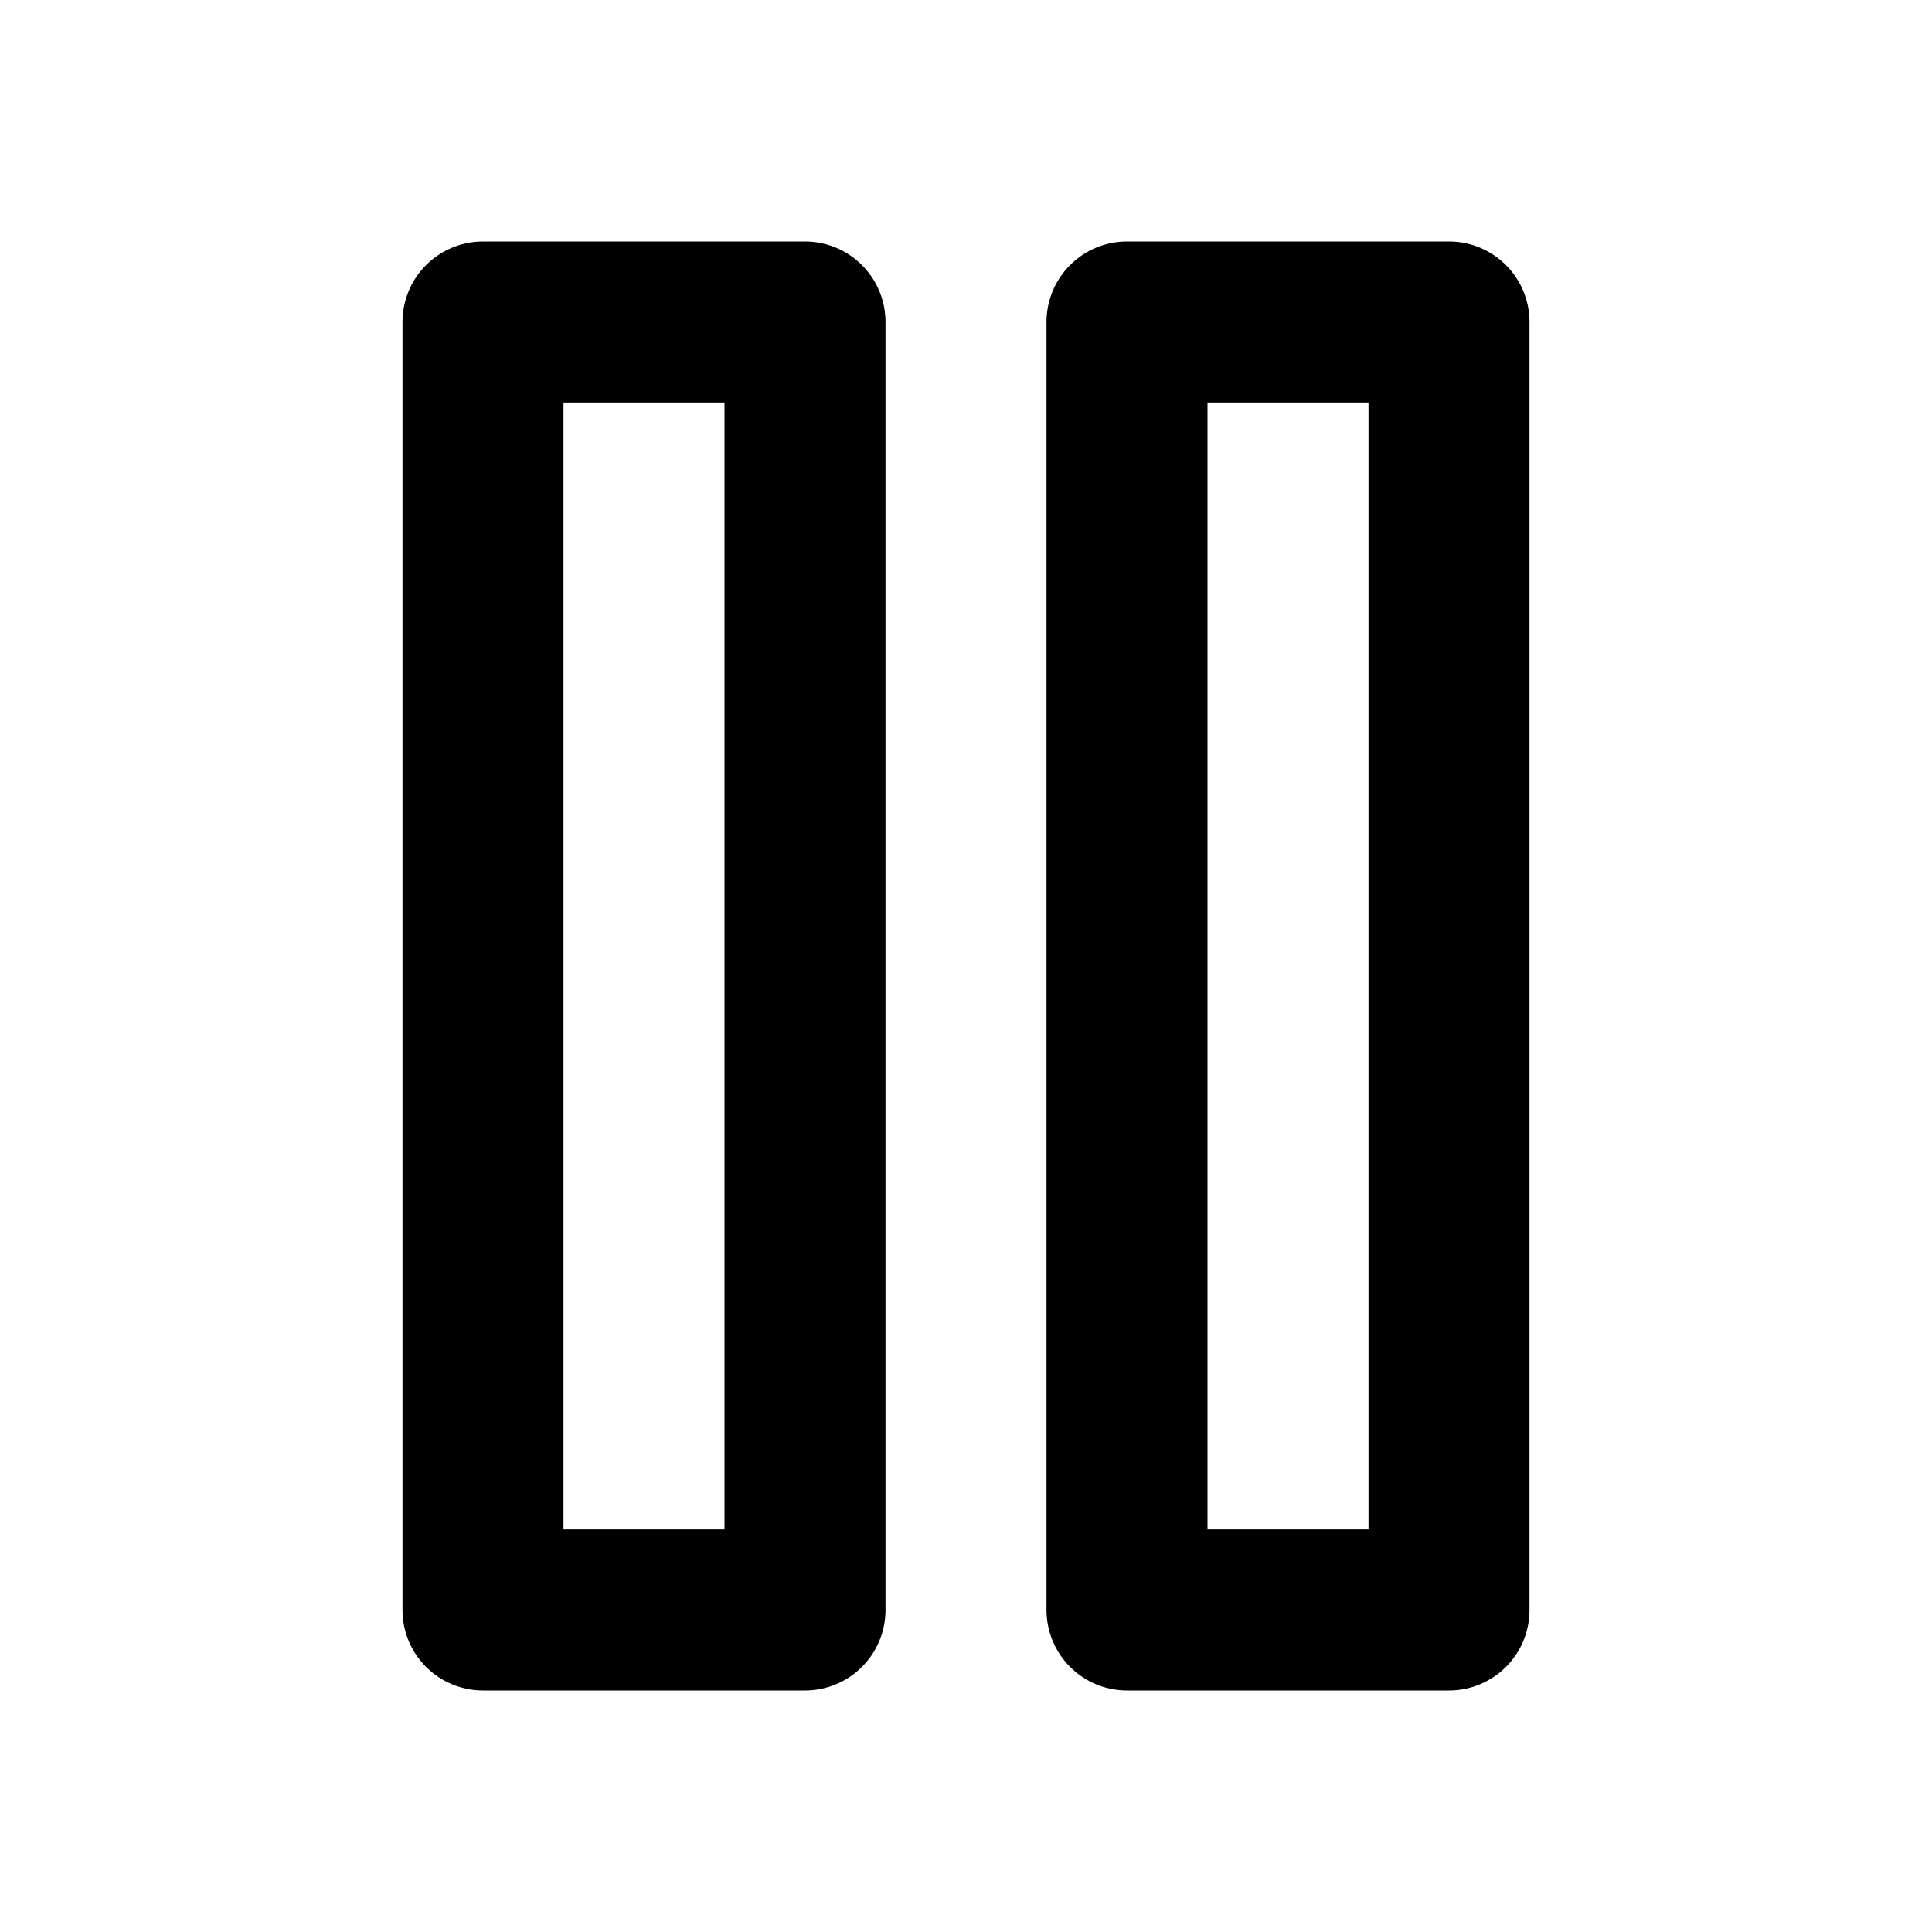
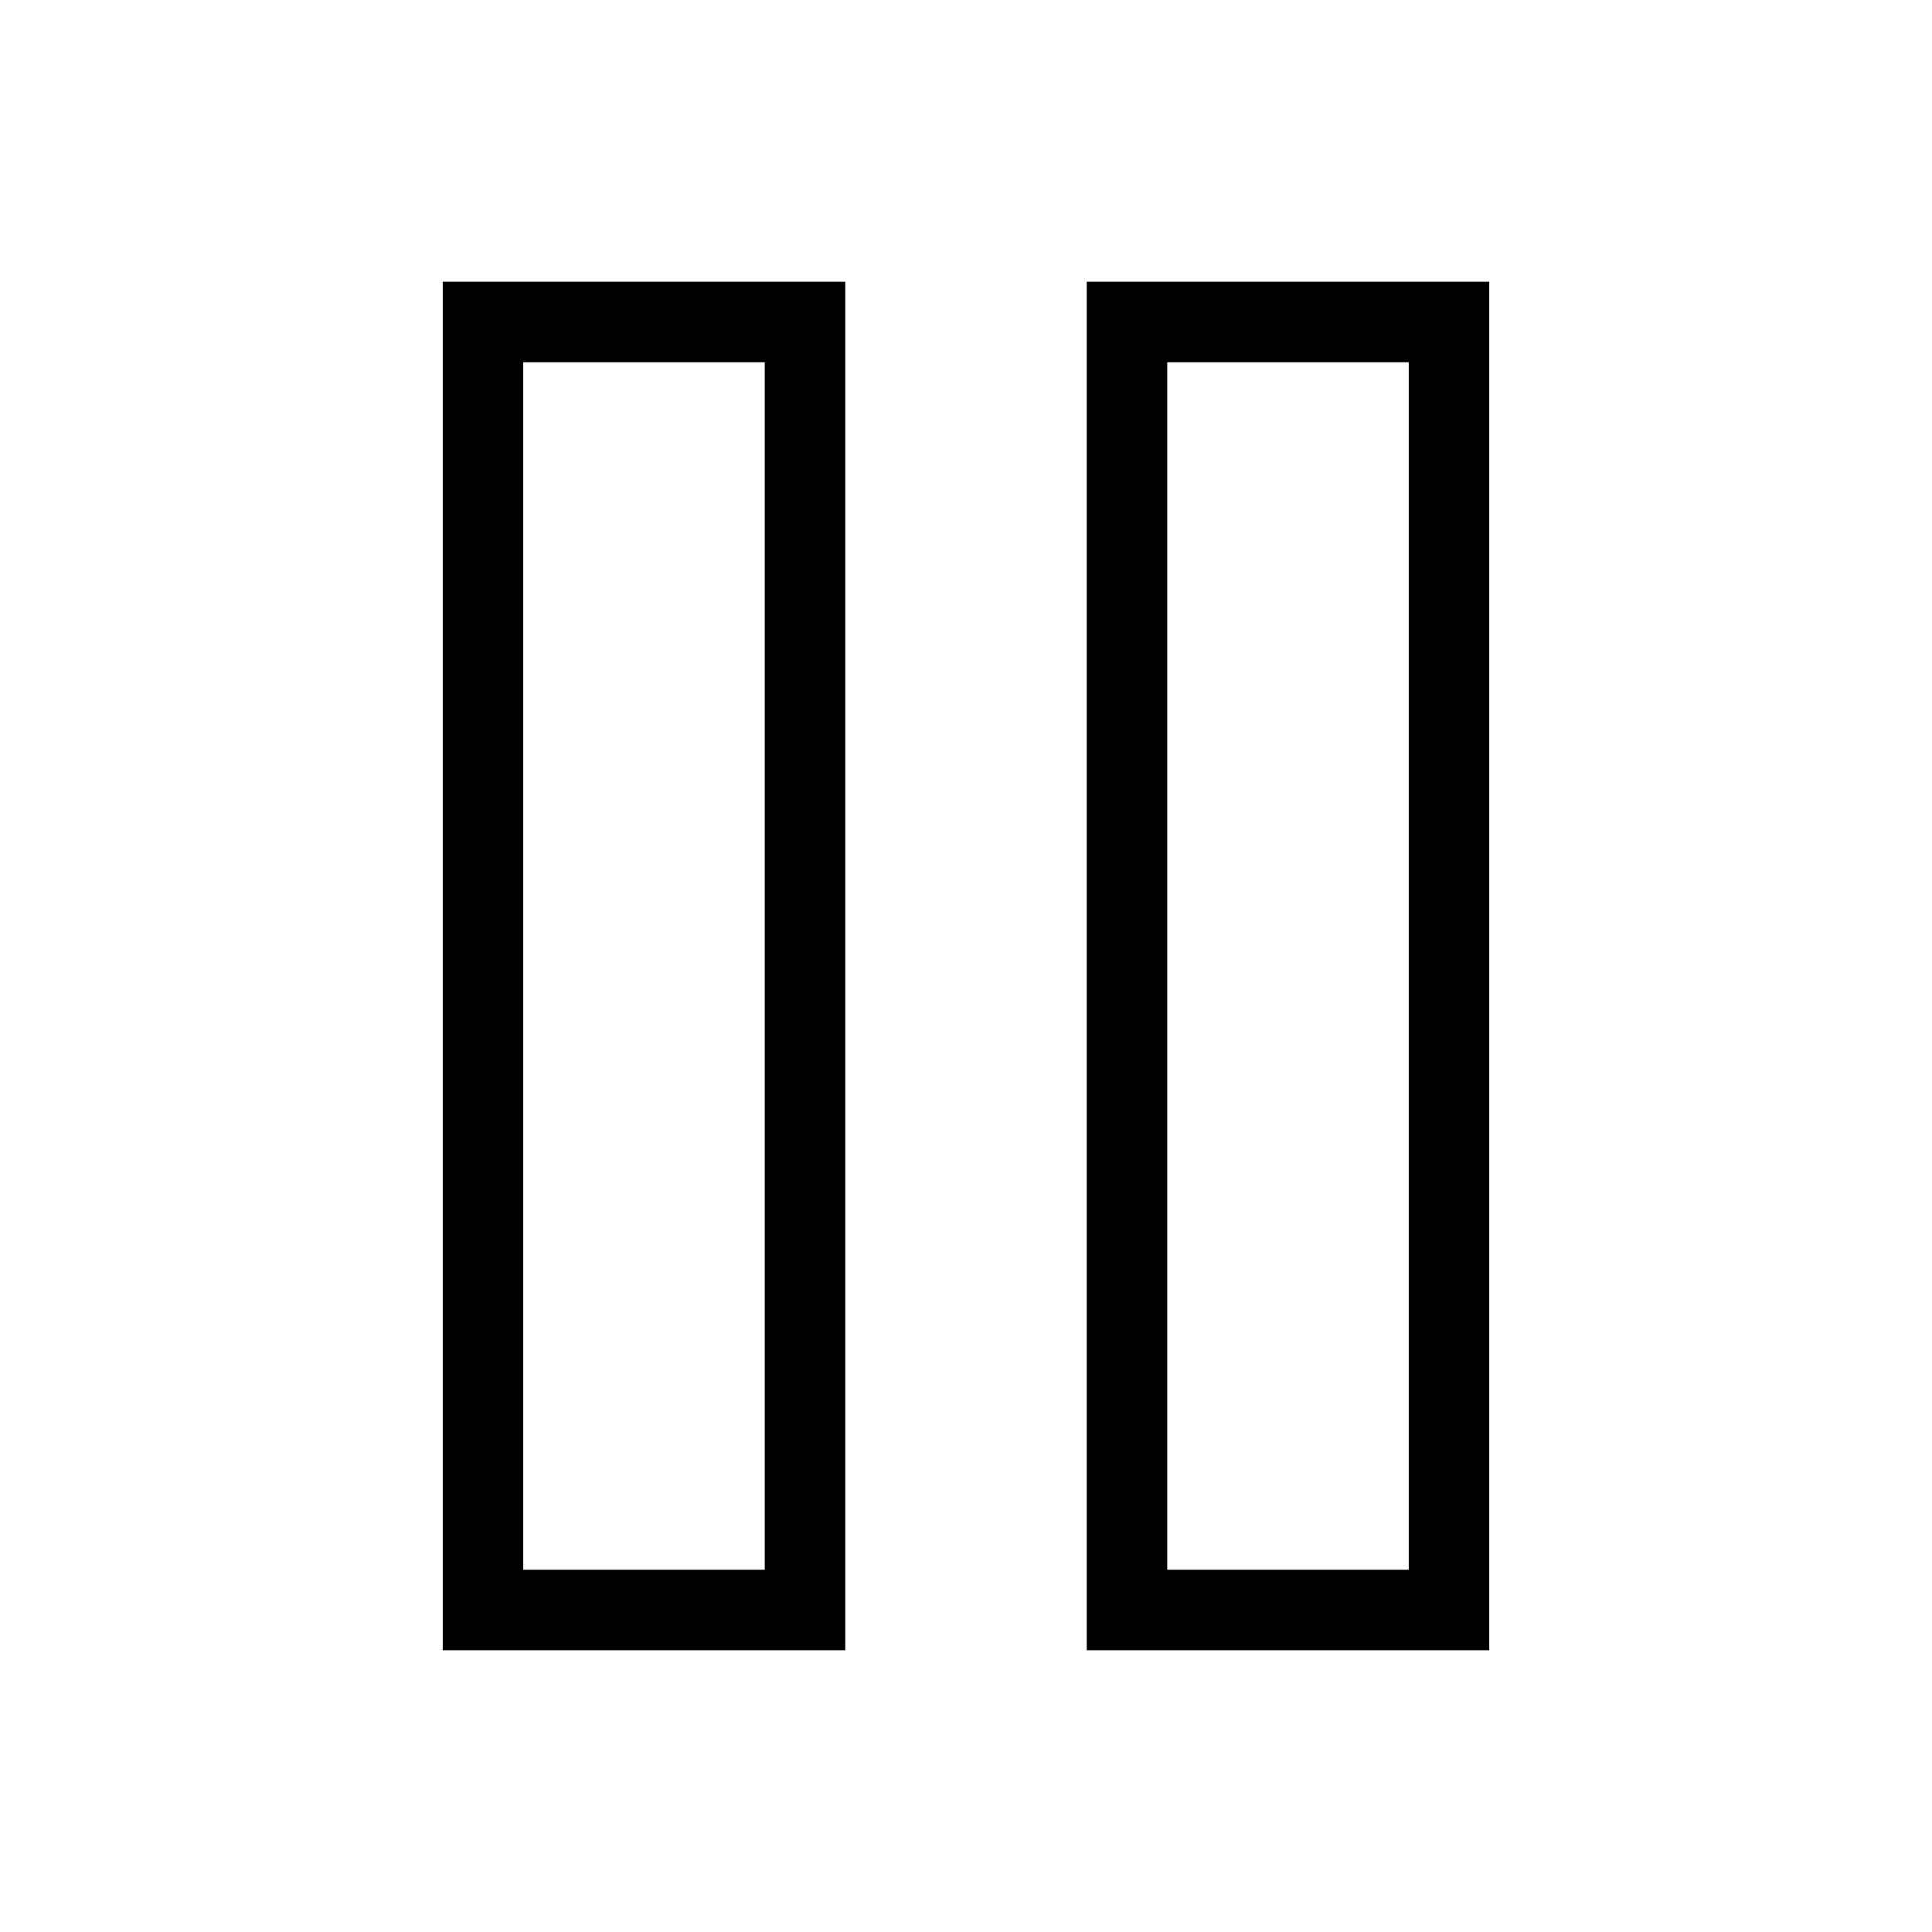
- <svg xmlns="http://www.w3.org/2000/svg" width="24" height="24" viewBox="0 0 24 24" fill="none" stroke="currentColor" stroke-width="2" stroke-linecap="round" stroke-linejoin="round" class="feather feather-pause">
+ <svg xmlns="http://www.w3.org/2000/svg" width="24" height="24" viewBox="0 0 24 24" fill="none" stroke="currentColor" strokeWidth="2" strokeLinecap="round" strokeLinejoin="round" class="feather feather-pause">
  <rect x="6" y="4" width="4" height="16" />
  <rect x="14" y="4" width="4" height="16" />
</svg>
